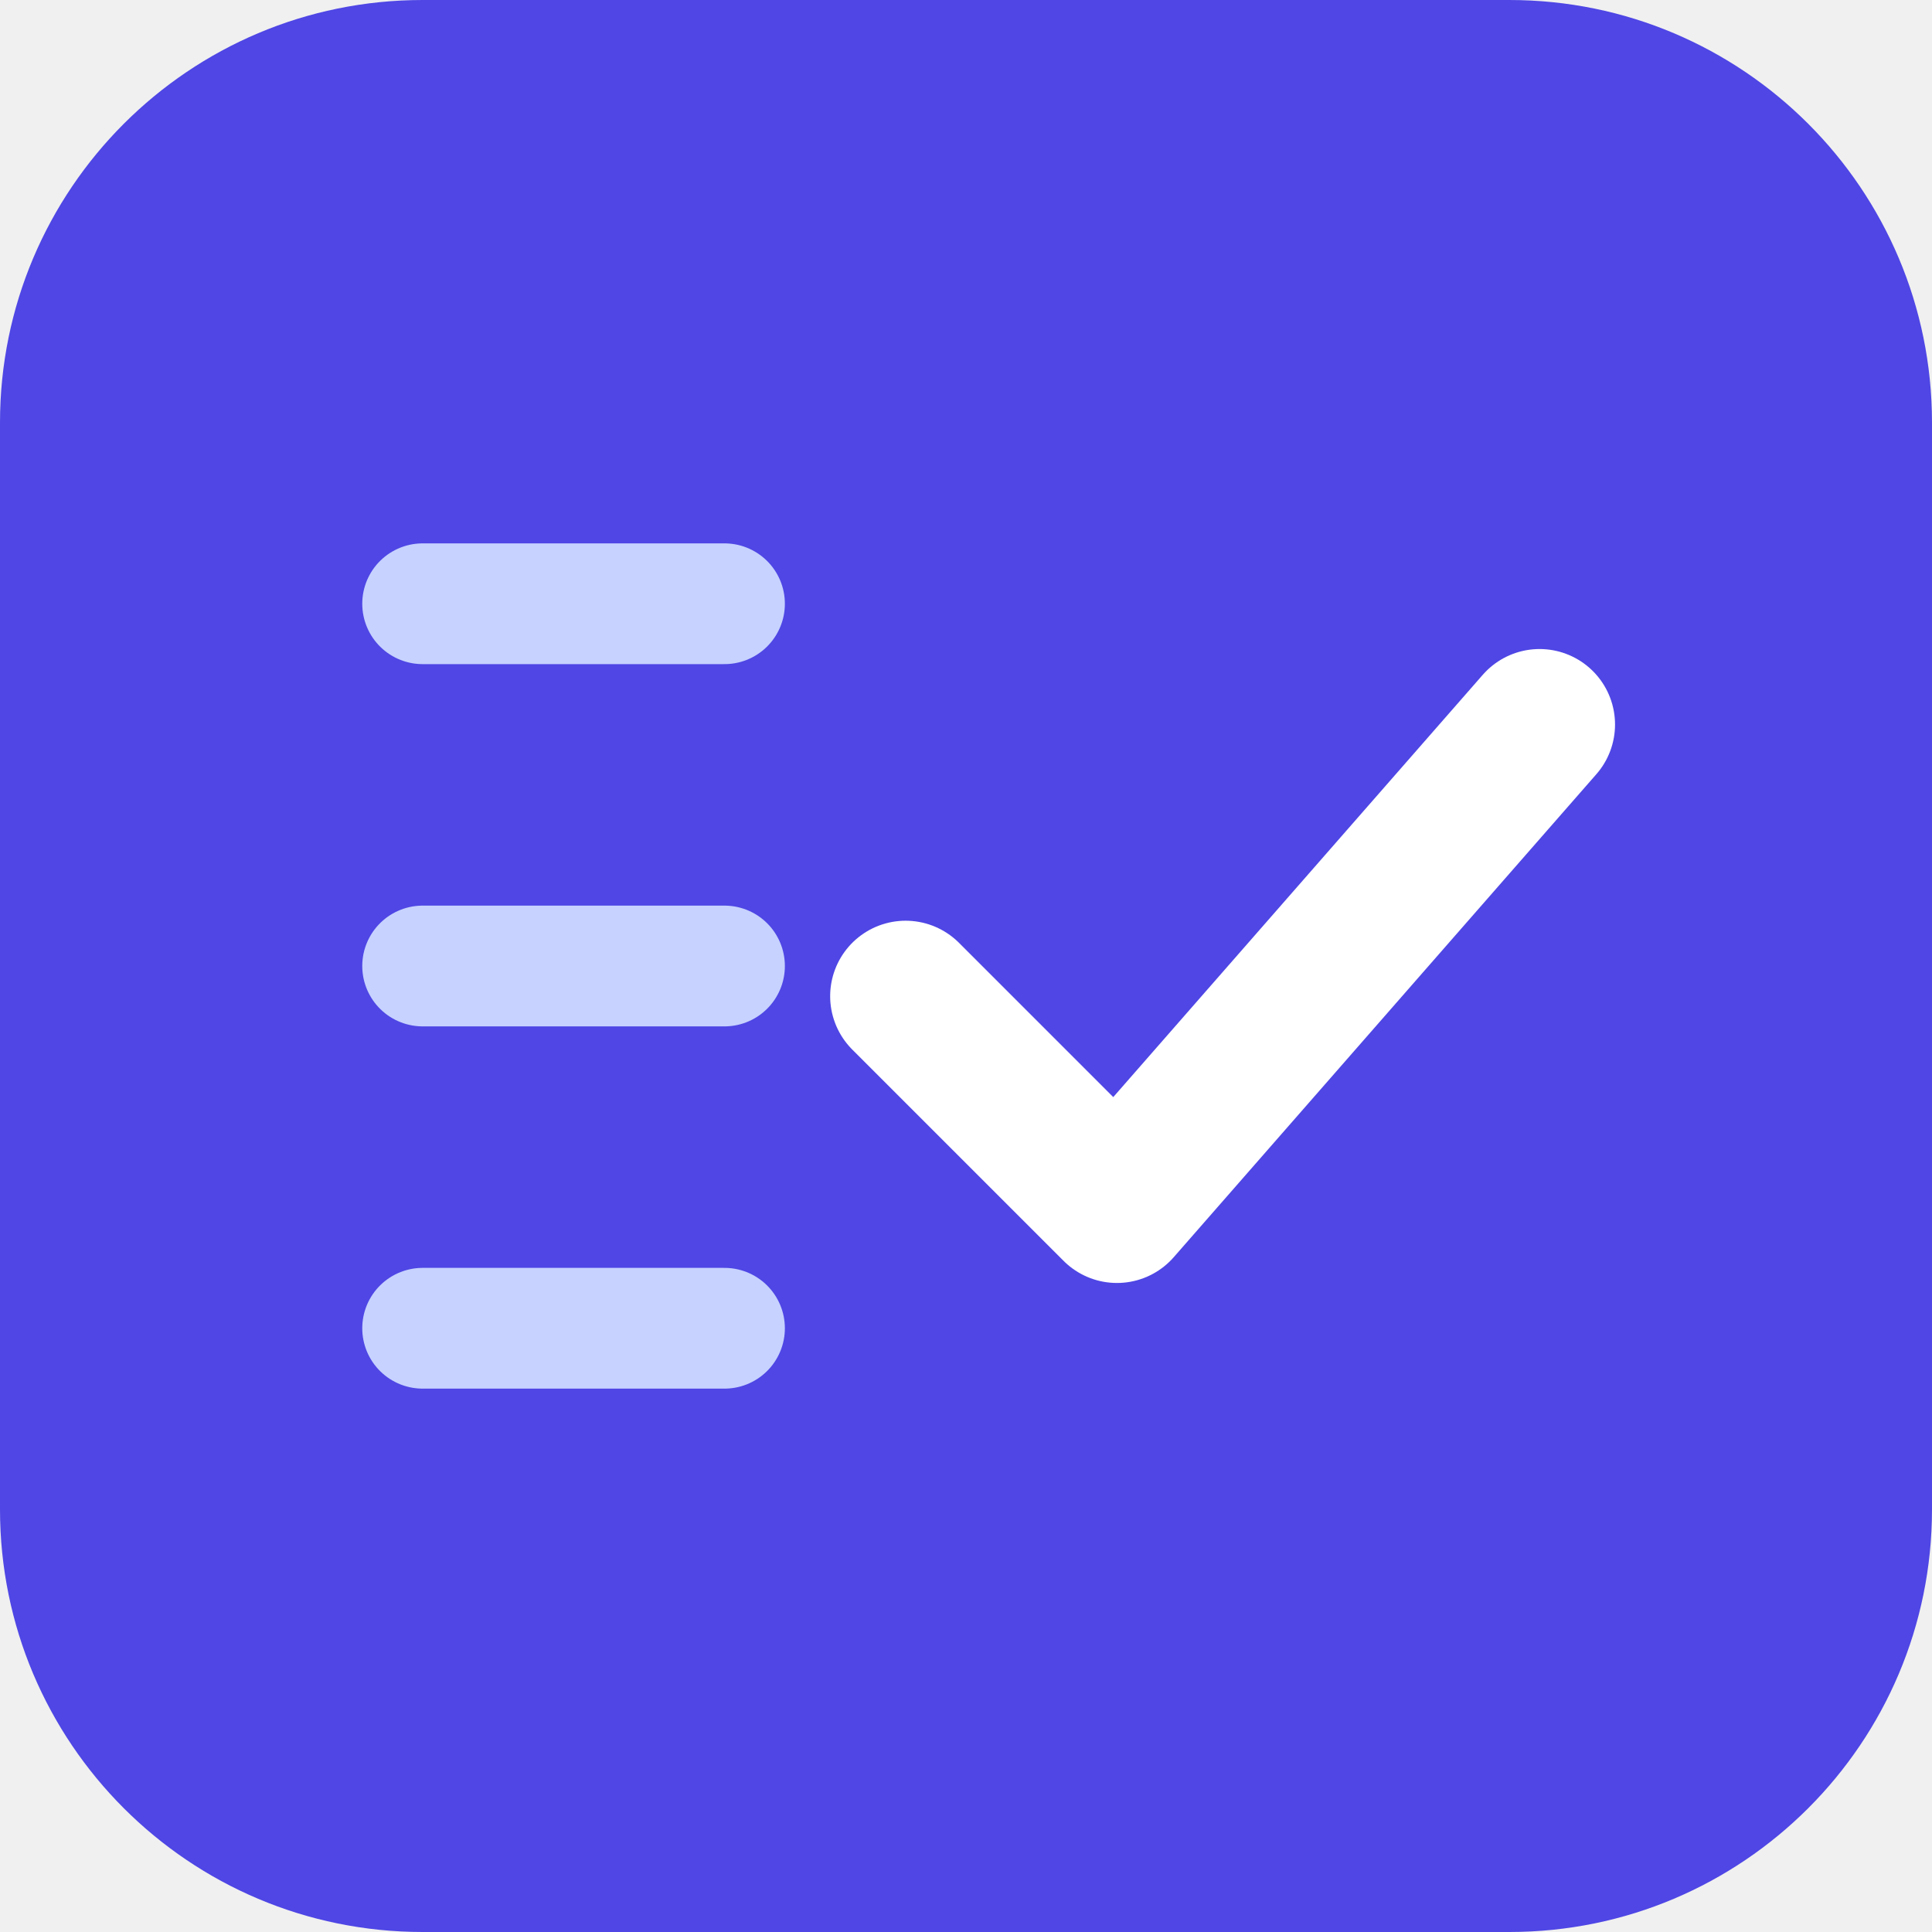
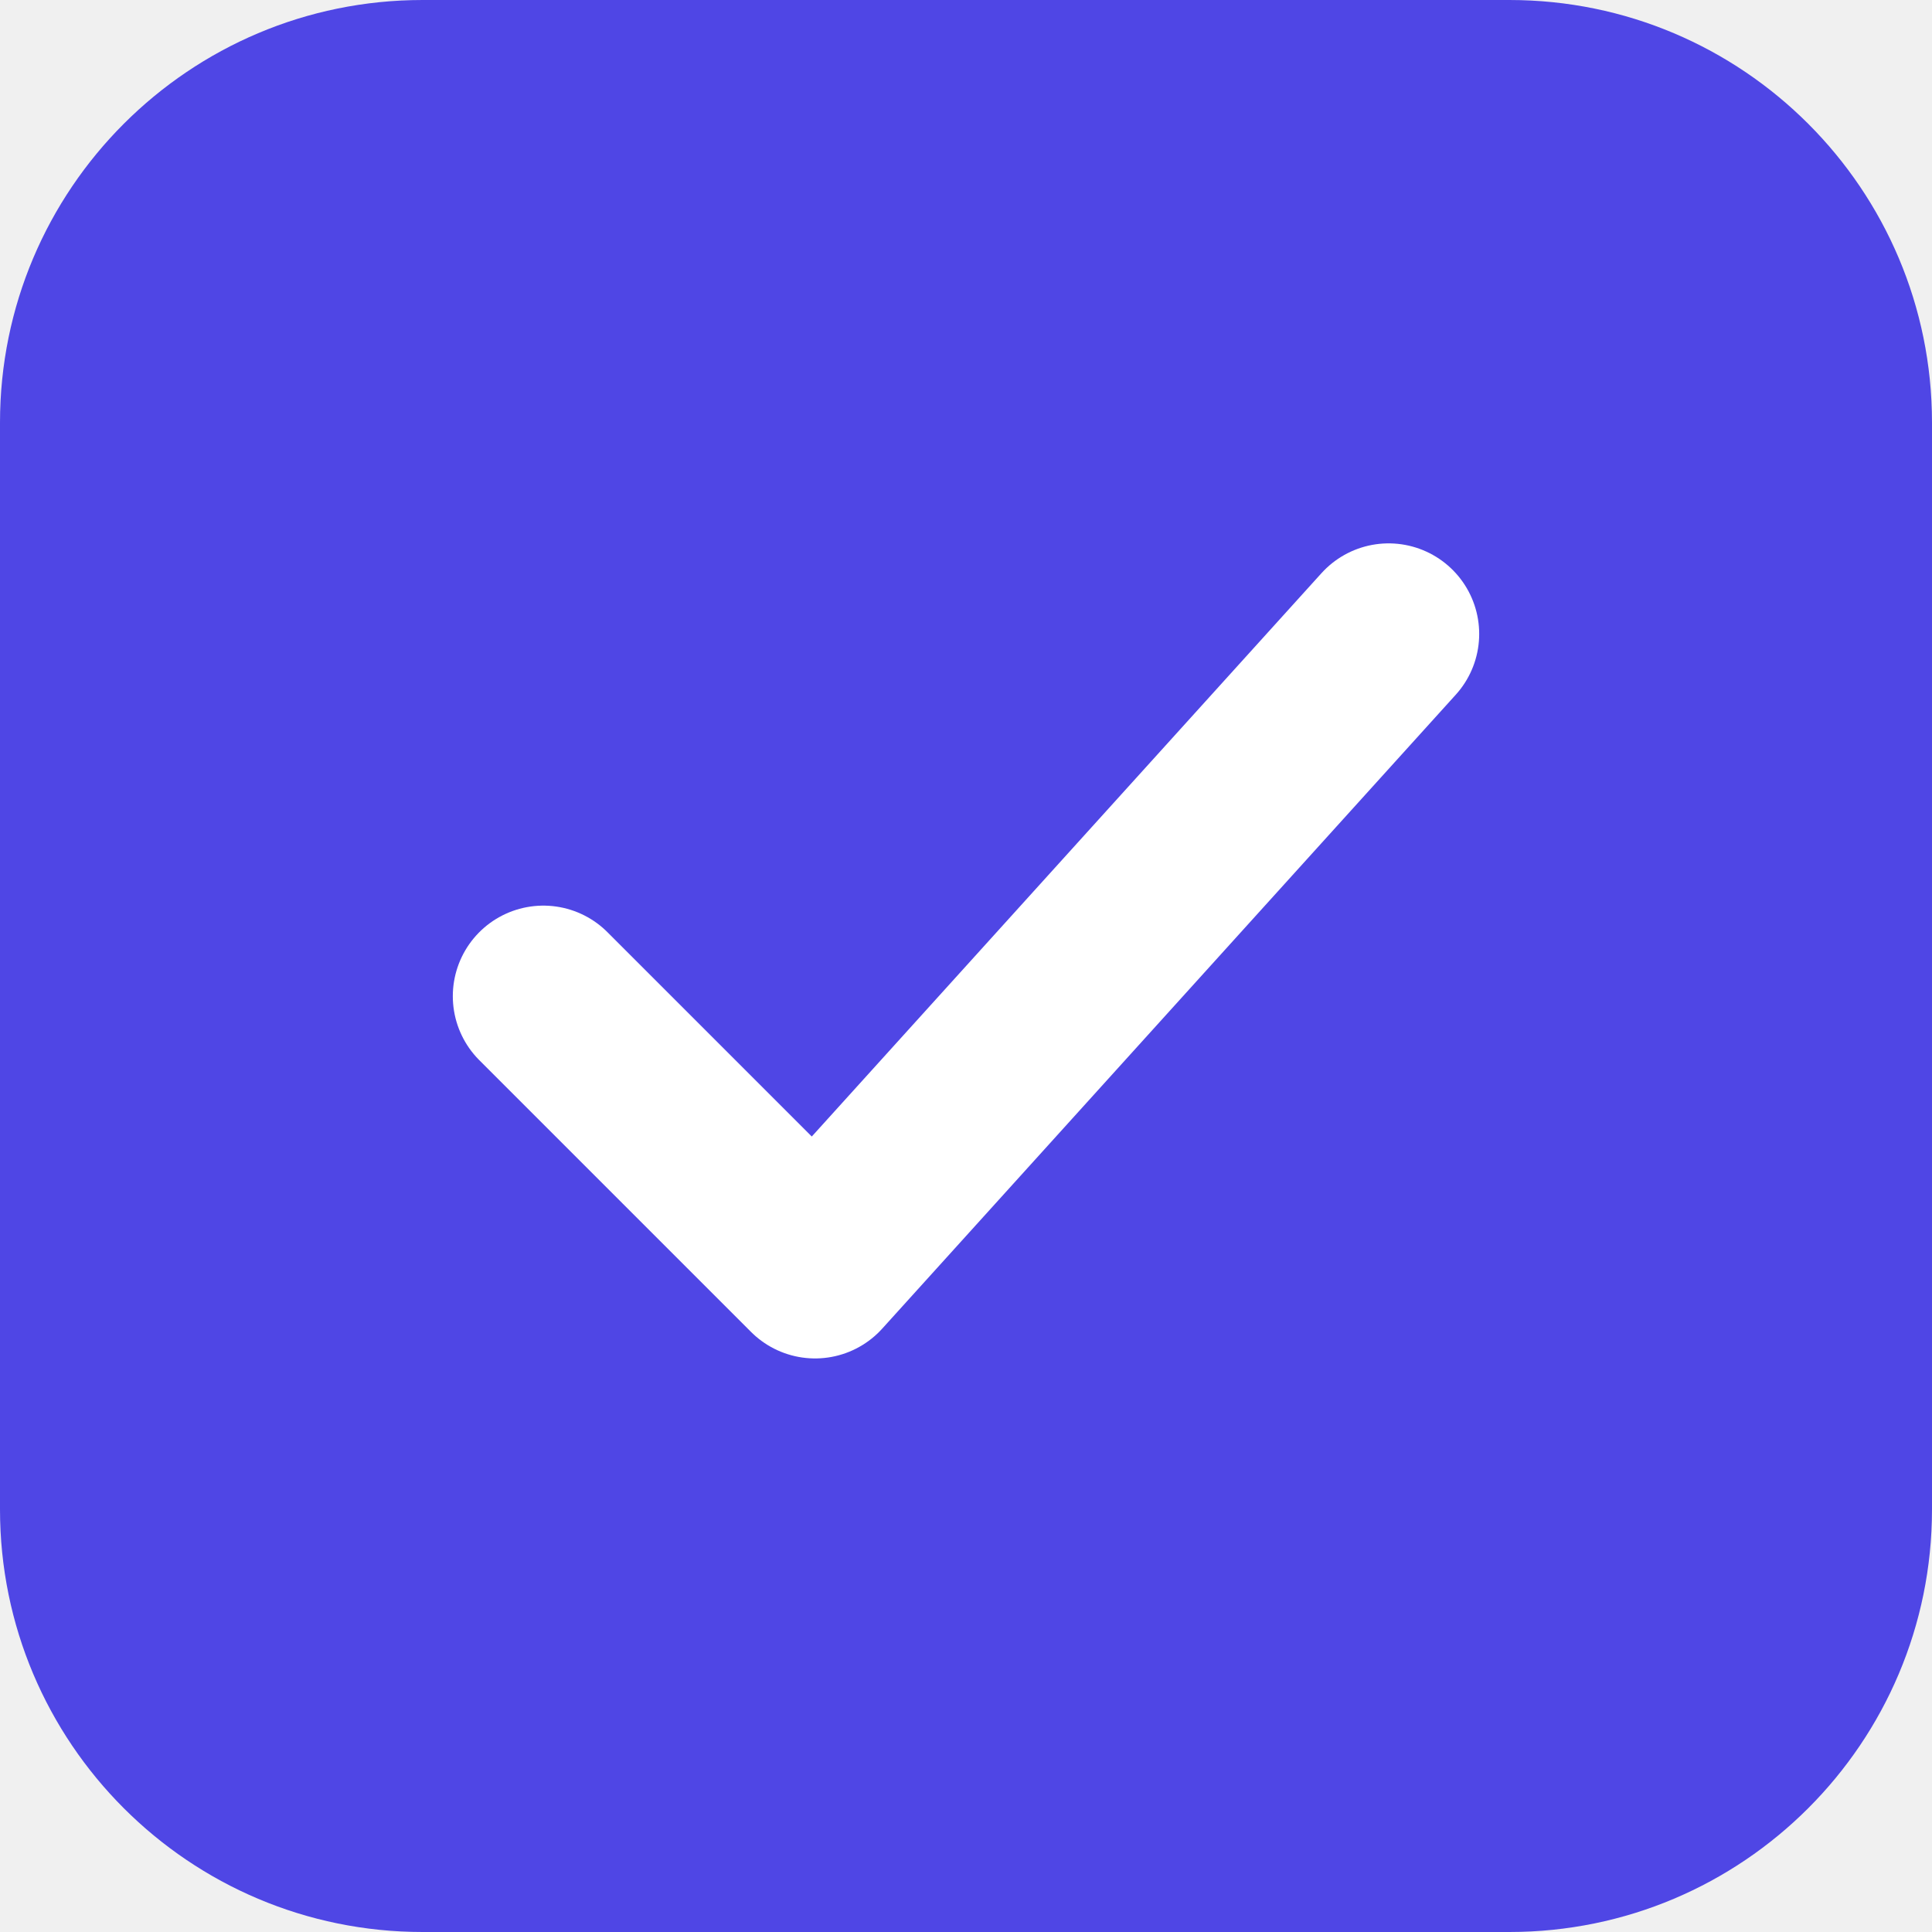
<svg xmlns="http://www.w3.org/2000/svg" viewBox="0 0 64 64" width="64" height="64">
  <rect width="64" height="64" rx="14" fill="#4f46e5" />
-   <path d="M14 20h10M14 32h10M14 44h10" stroke="#c7d2fe" stroke-width="4" stroke-linecap="round" />
-   <path d="M30 33l7 7 14-16" fill="none" stroke="#fff" stroke-width="5" stroke-linecap="round" stroke-linejoin="round" />
+   <path d="M18 33l9 9 19-21" fill="none" stroke="#fff" stroke-width="6" stroke-linecap="round" stroke-linejoin="round" />
</svg>
